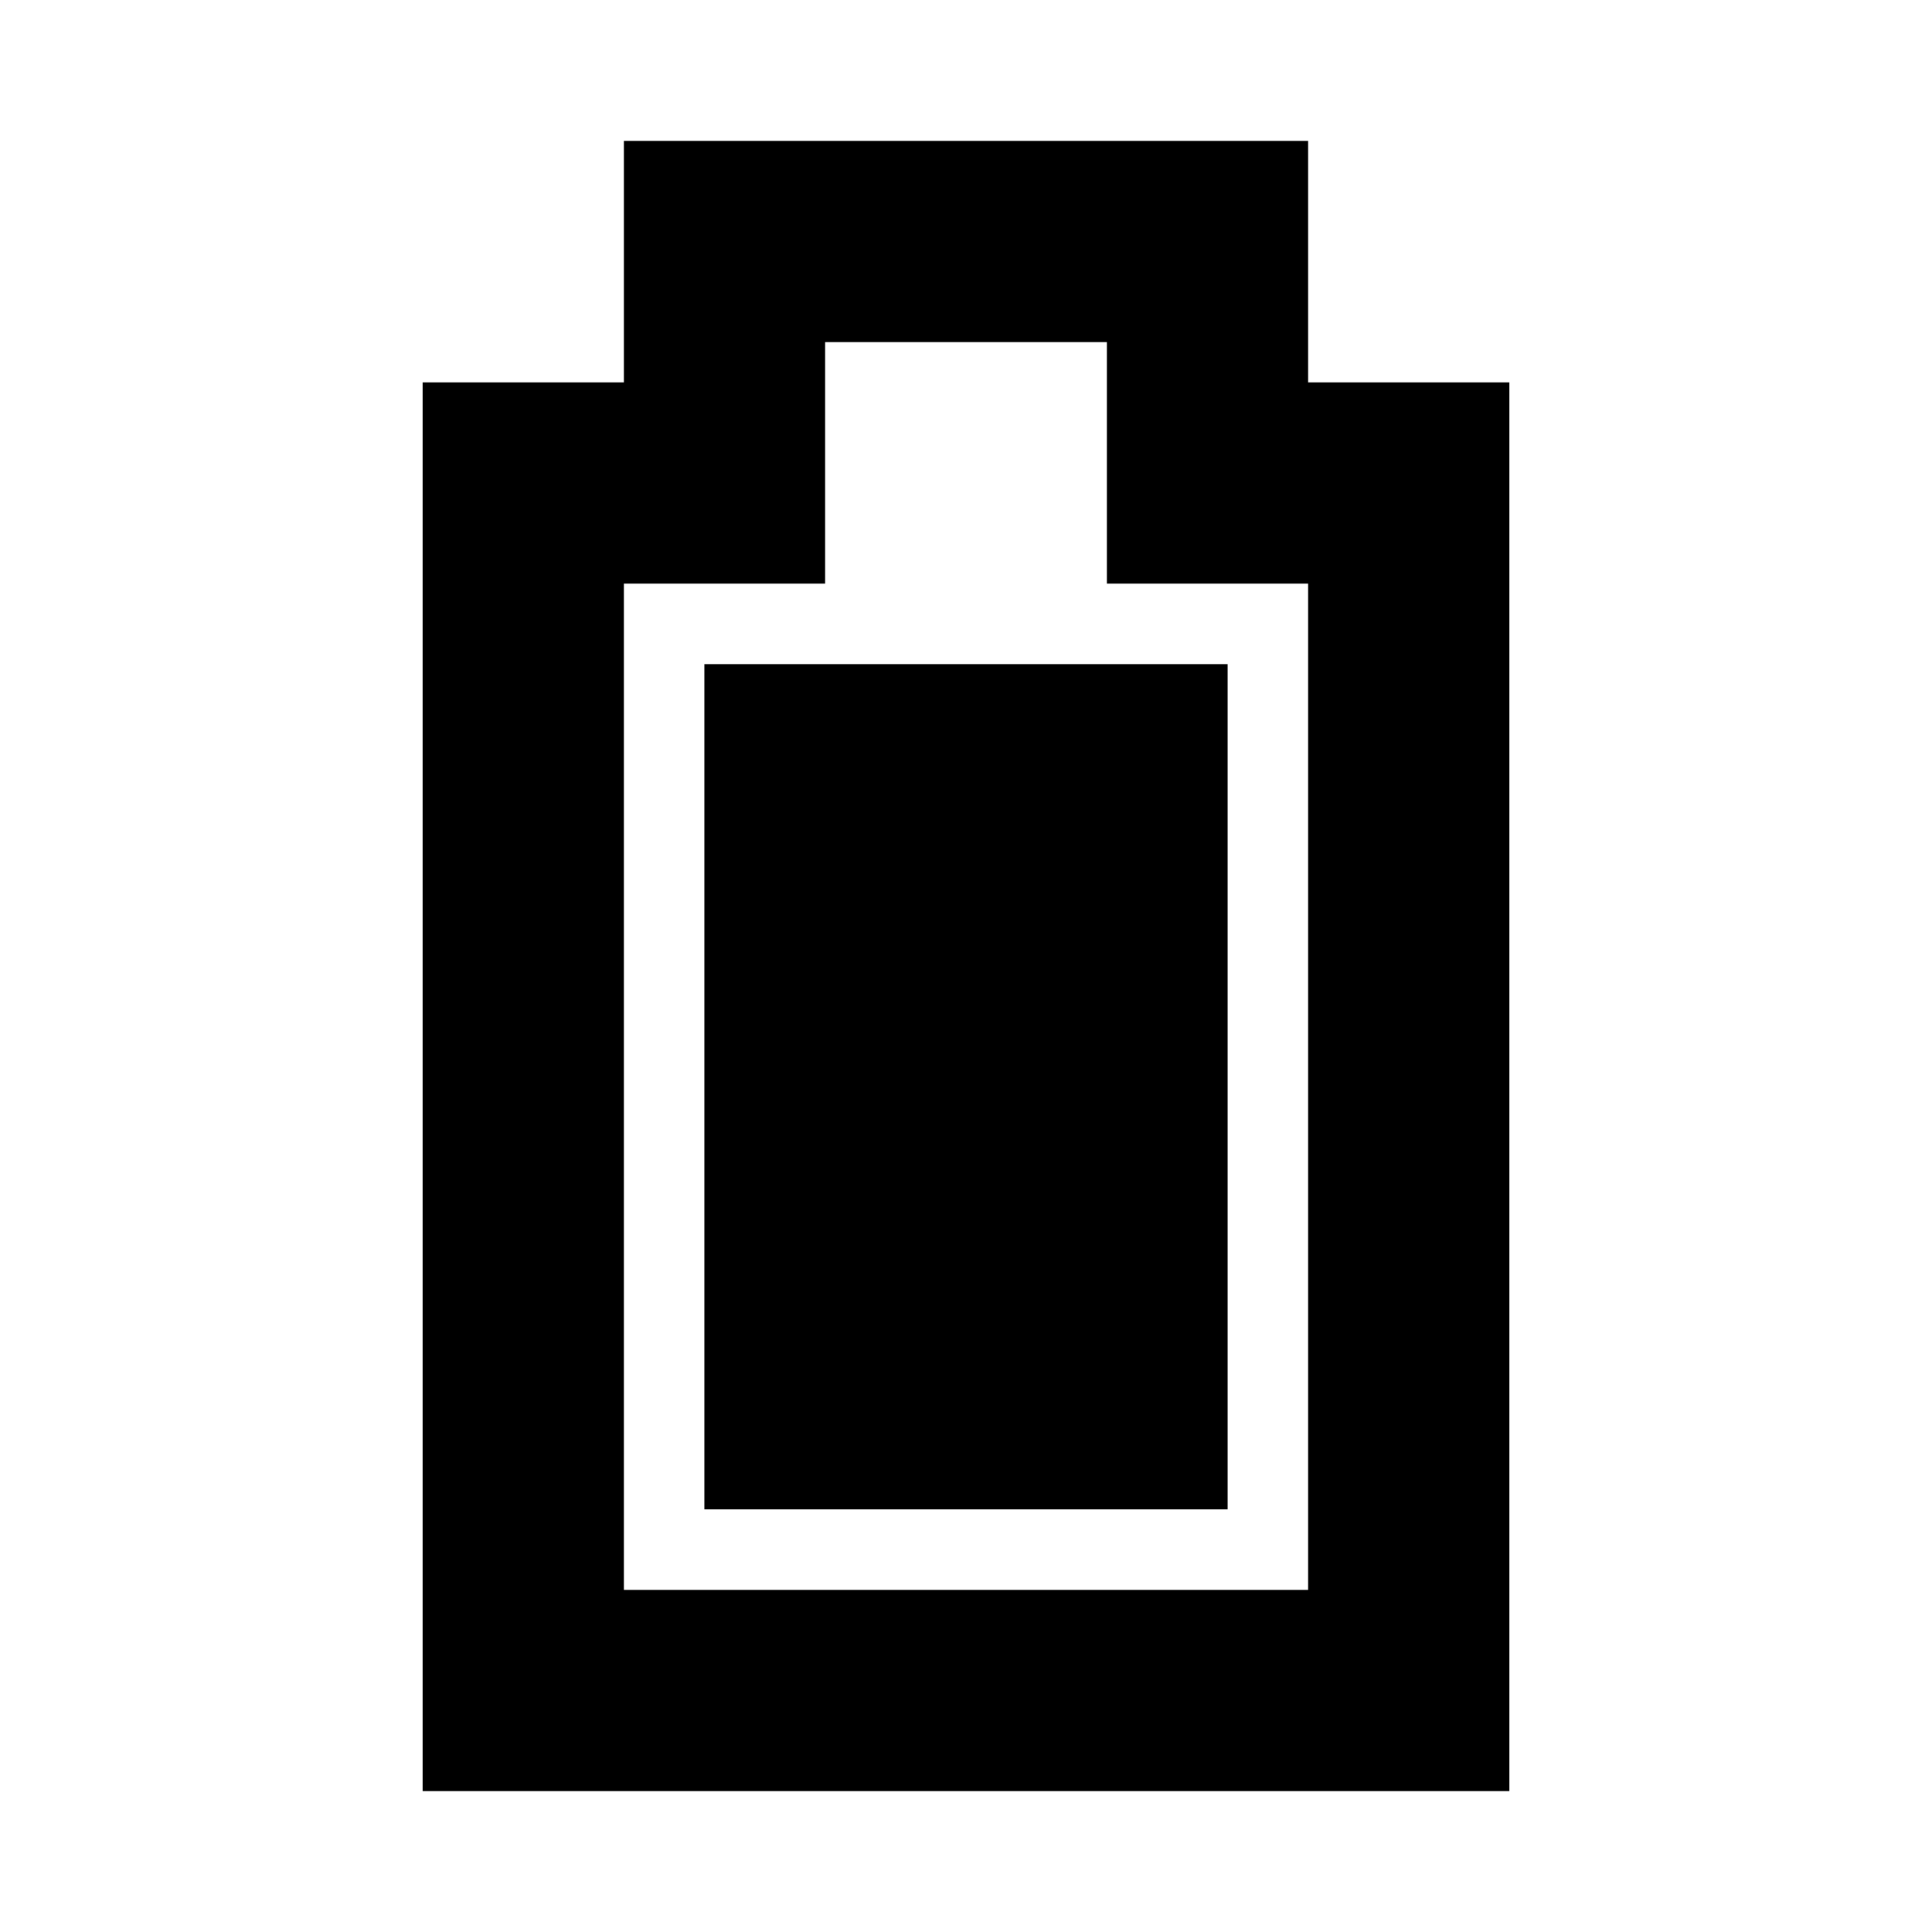
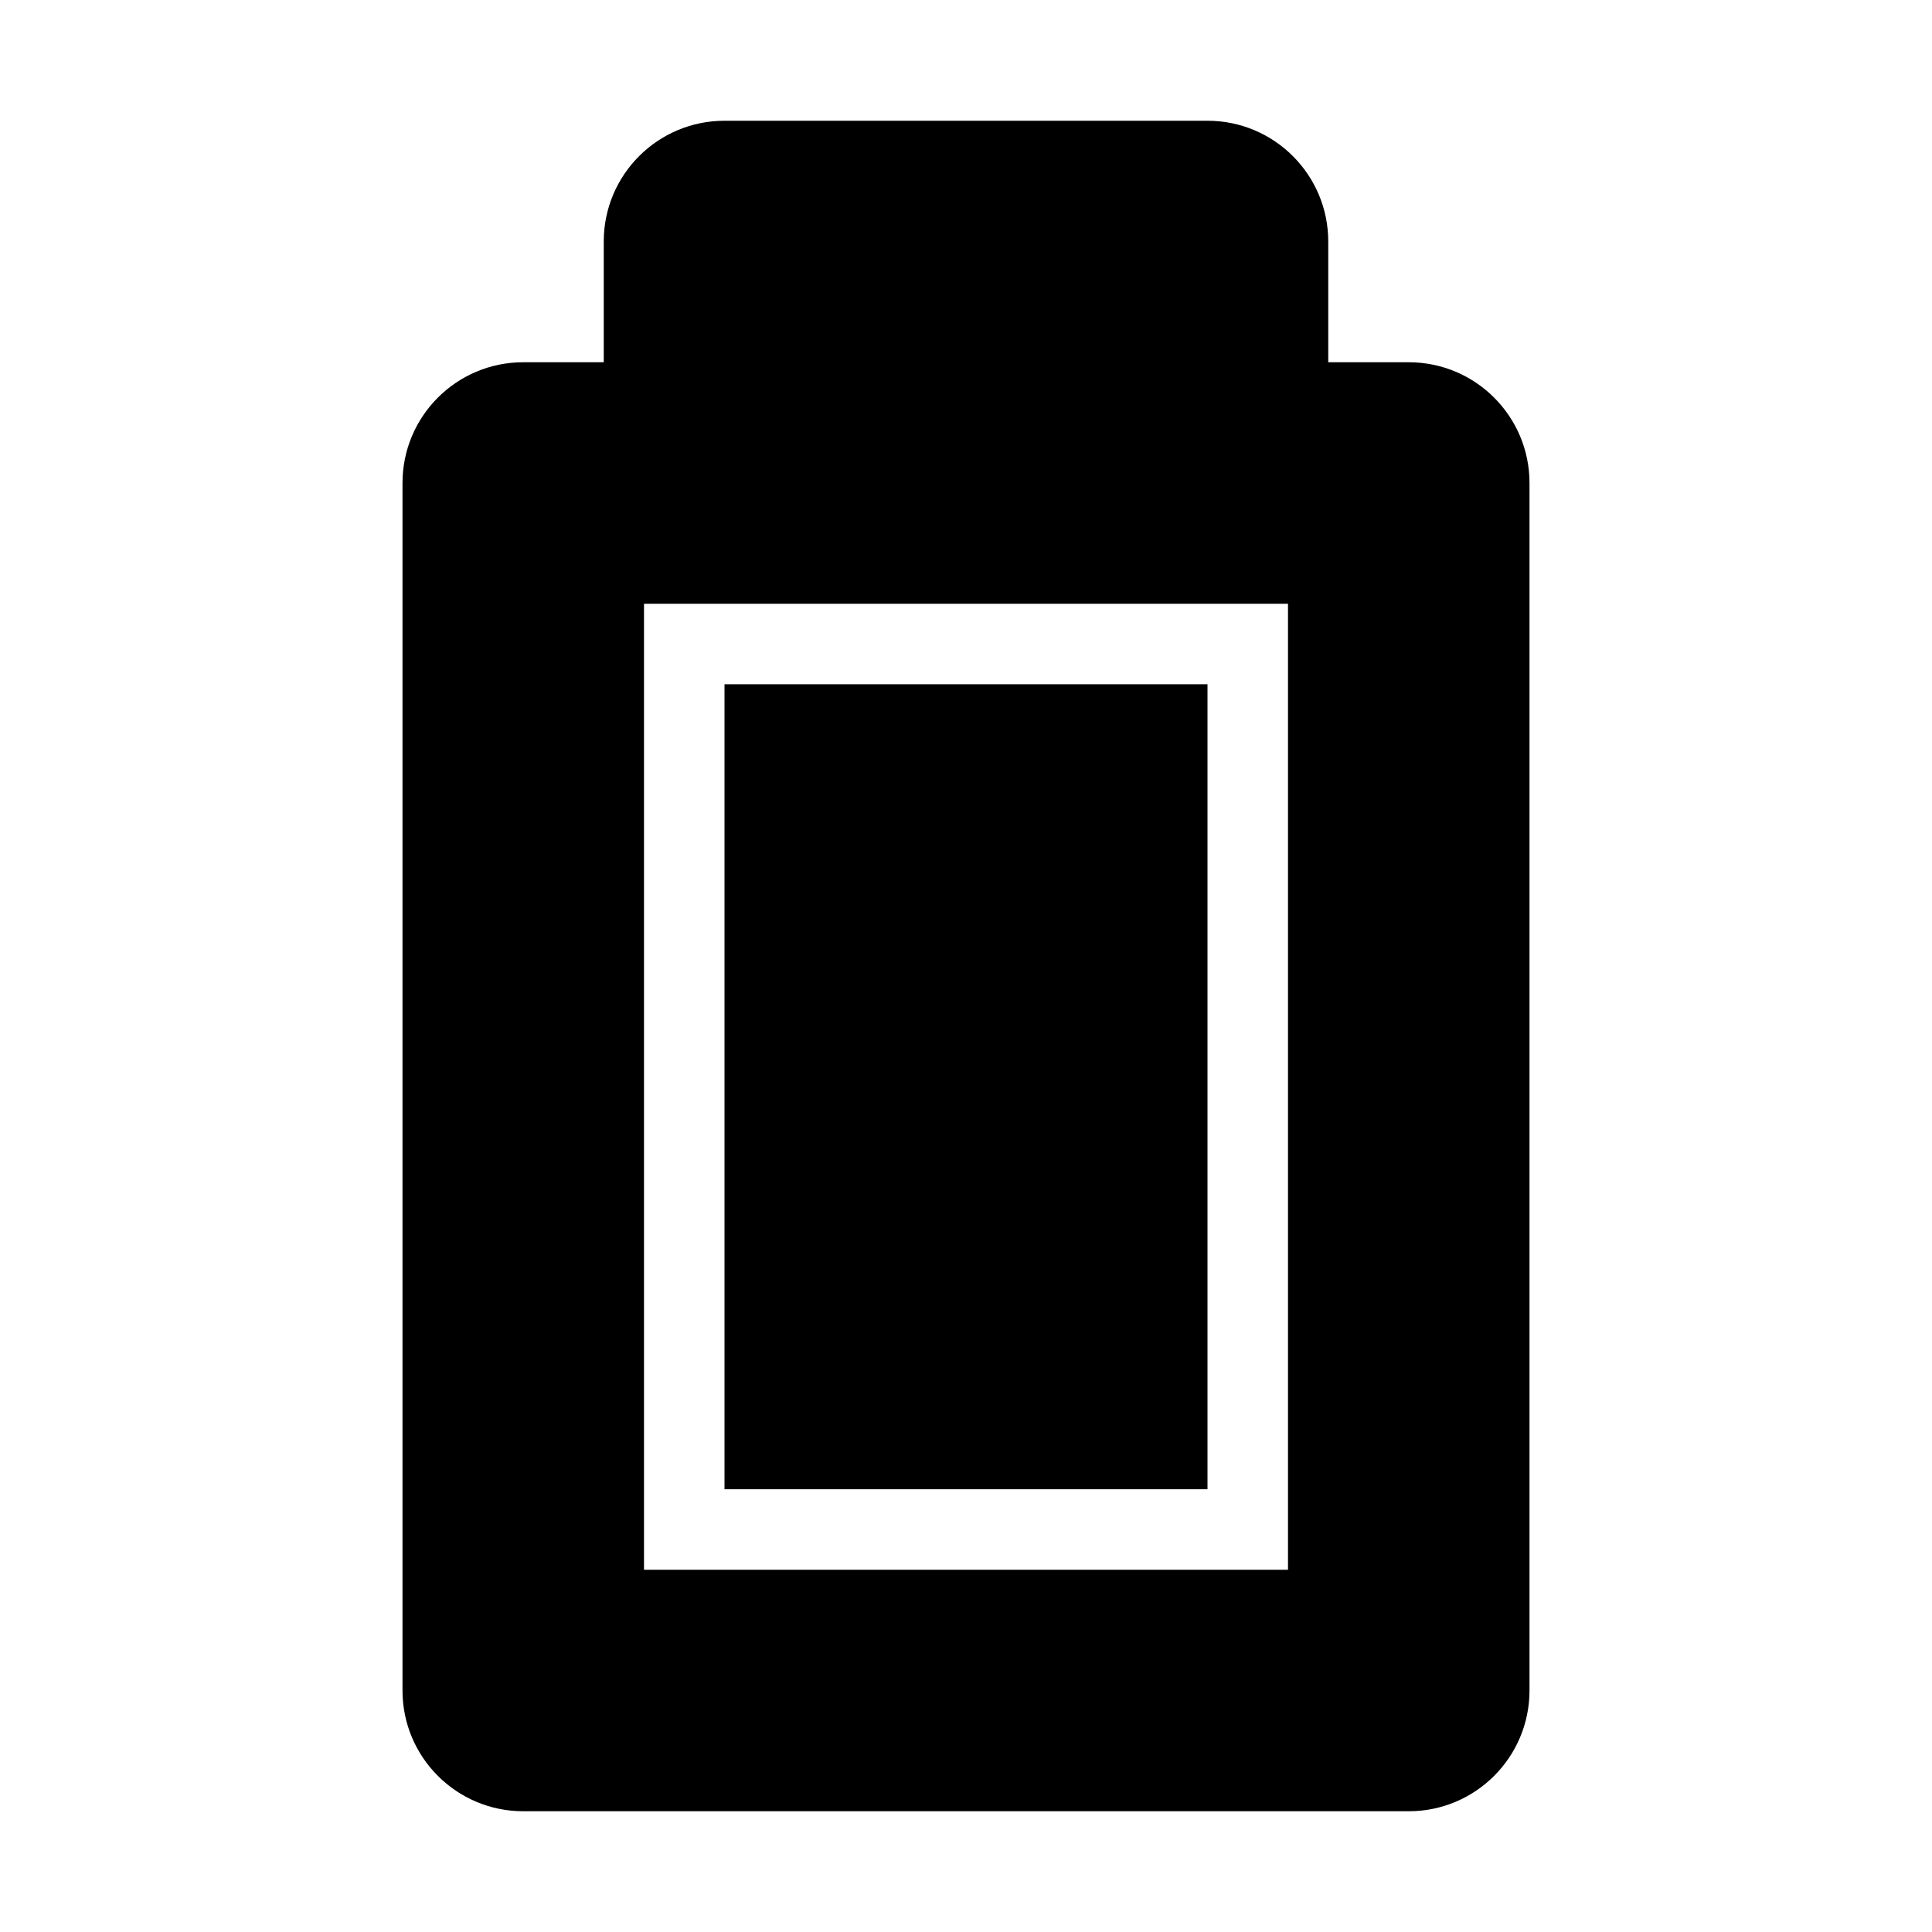
- <svg xmlns="http://www.w3.org/2000/svg" height="48" width="48" viewBox="0 0 48 48">
-   <path d="M0,0H48V48H0Z" transform="translate(0 0)" style="fill: none" />
-   <g>
-     <path d="M32.5,9.5v-6h-17v6h-5v35h27V9.5Zm0,5v25h-17v-25h5v-6h7v6Z" transform="translate(0 0)" />
-     <rect x="17.5" y="16.5" width="13" height="21" />
+ <svg xmlns="http://www.w3.org/2000/svg" viewBox="0 0 48 48" style="enable-background:new 0 0 48 48" xml:space="preserve">
+   <style>.st3{display:none}.st5{display:inline}</style>
+   <g id="Your_Icons">
+     <path d="M0 0h48v48H0V0z" style="fill:none" />
+     <path d="M35 9h-2V6a3 3 0 0 0-3-3H18a3 3 0 0 0-3 3v3h-2a3 3 0 0 0-3 3v30a3 3 0 0 0 3 3h22a3 3 0 0 0 3-3V12a3 3 0 0 0-3-3zm-3 30H16V15h16v24z" />
+     <path d="M30 37H18V17h12v20z" />
  </g>
</svg>
